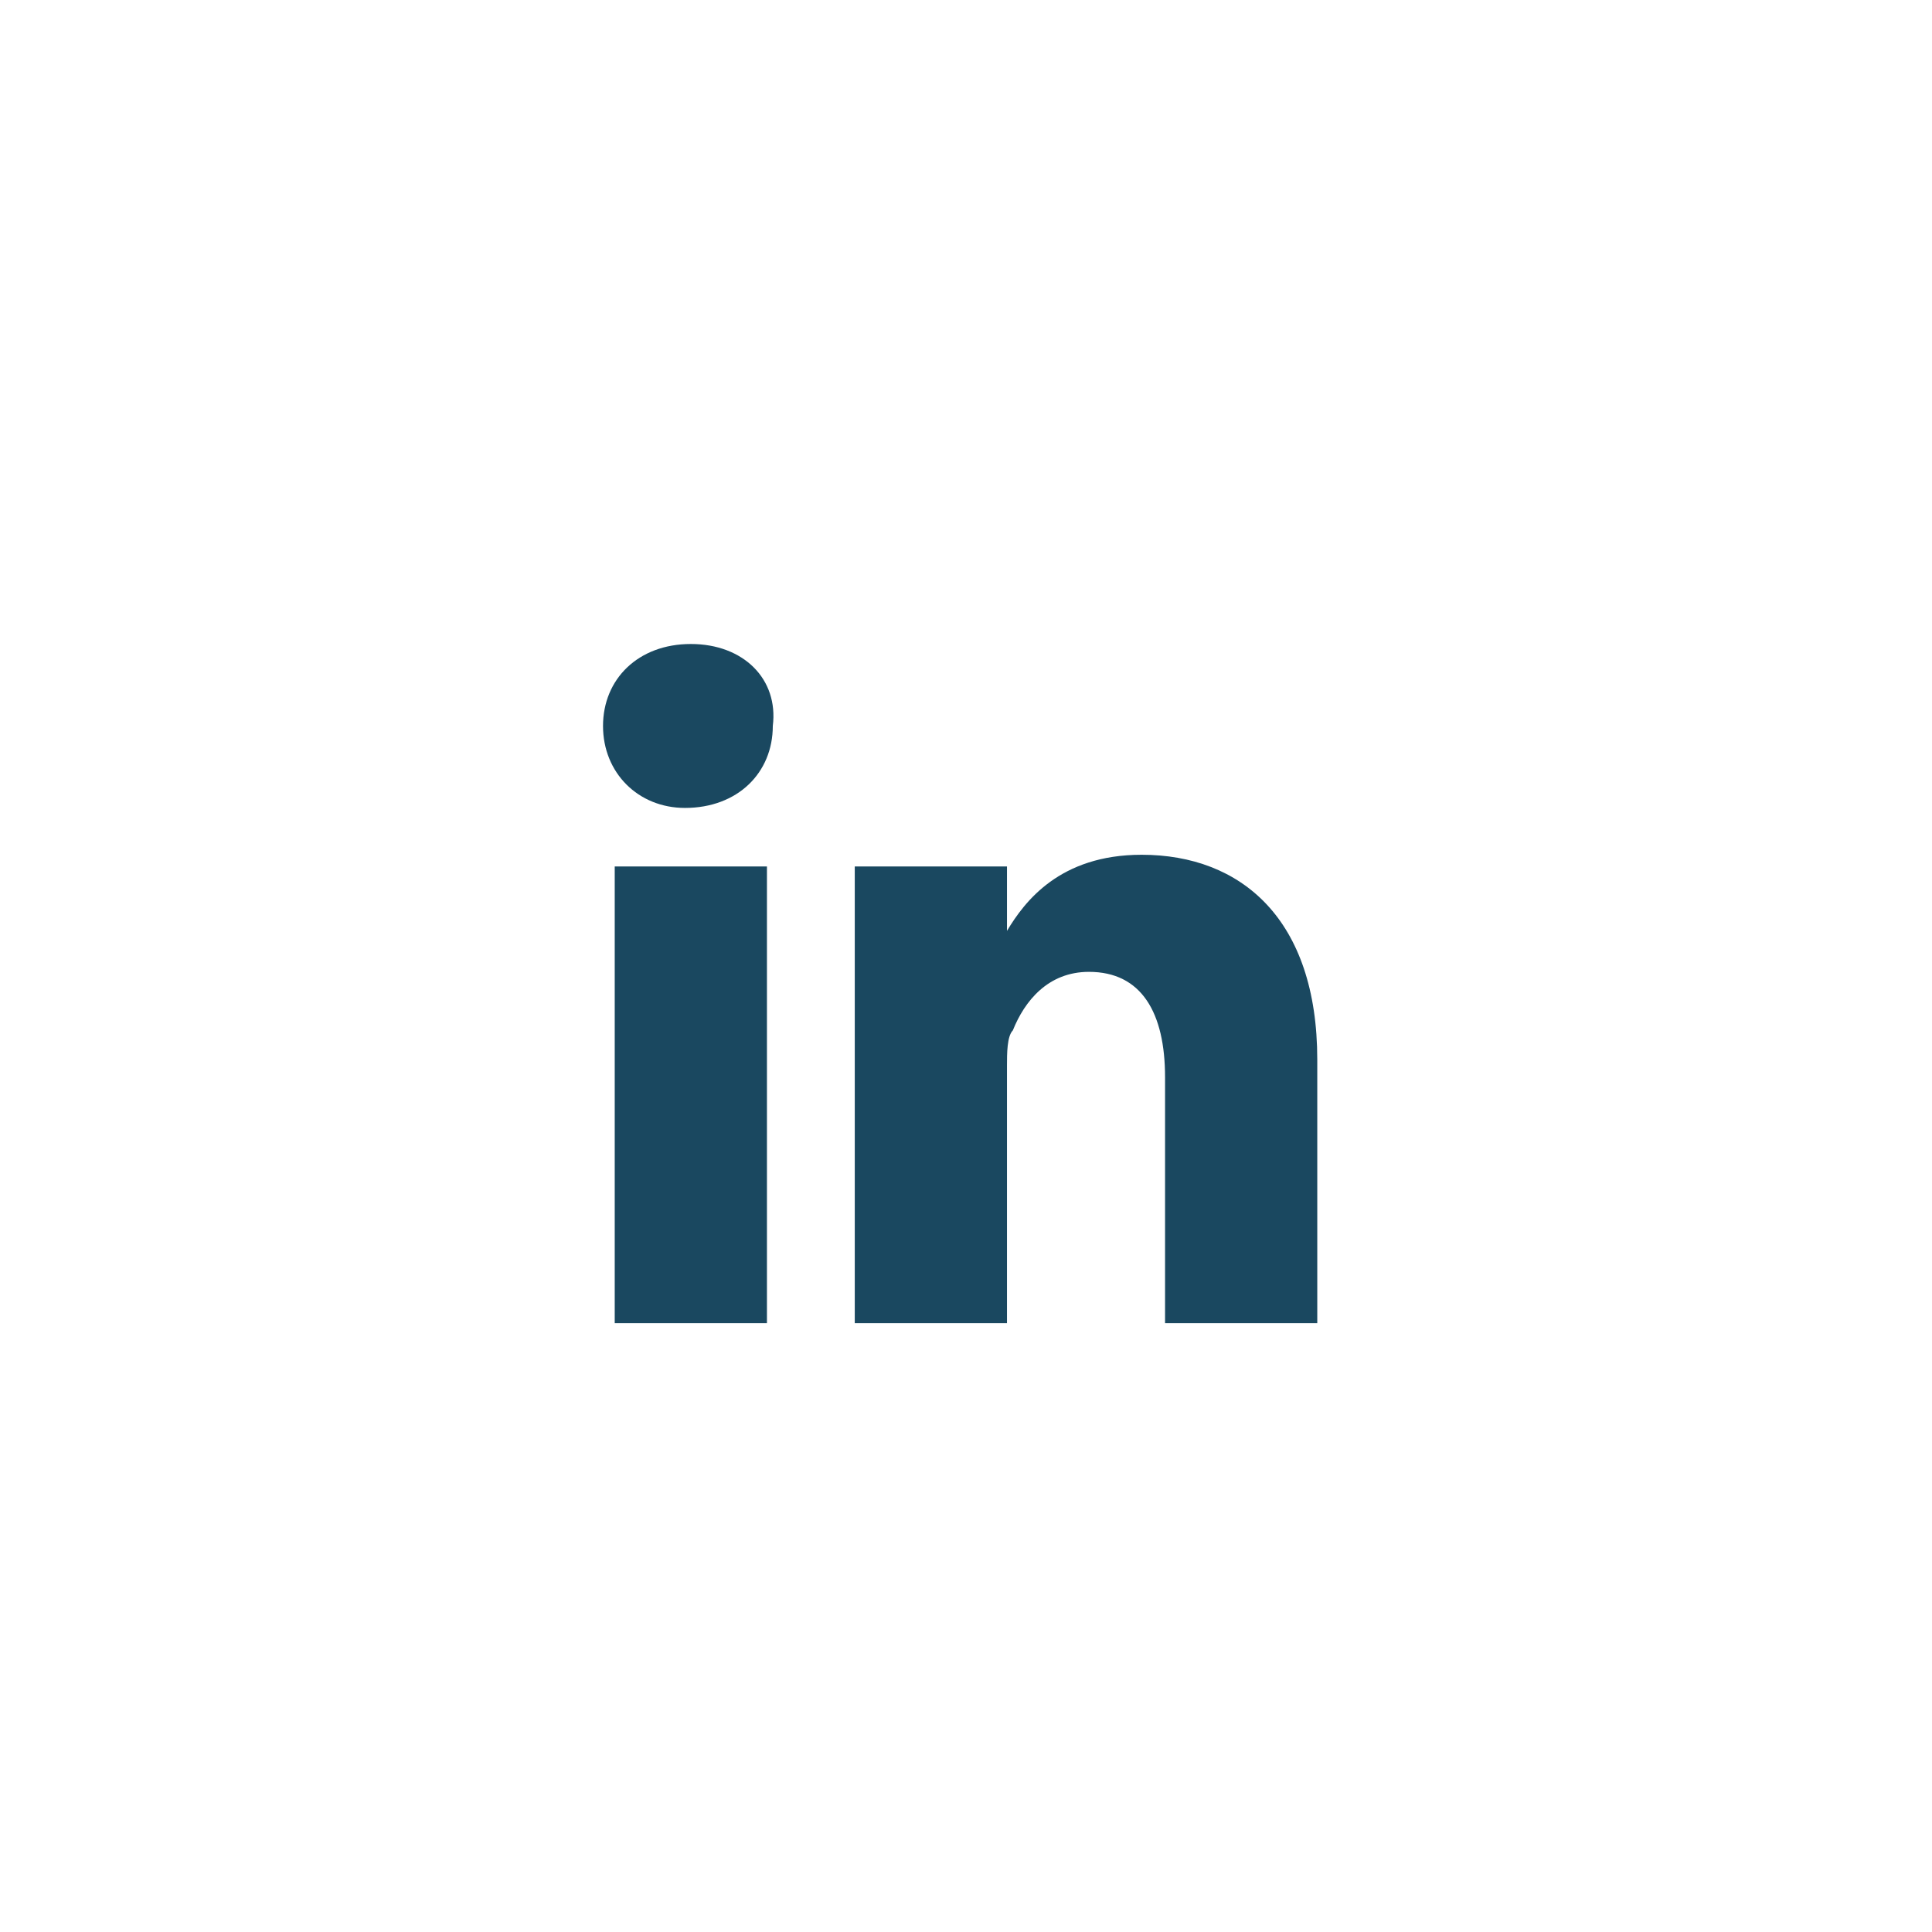
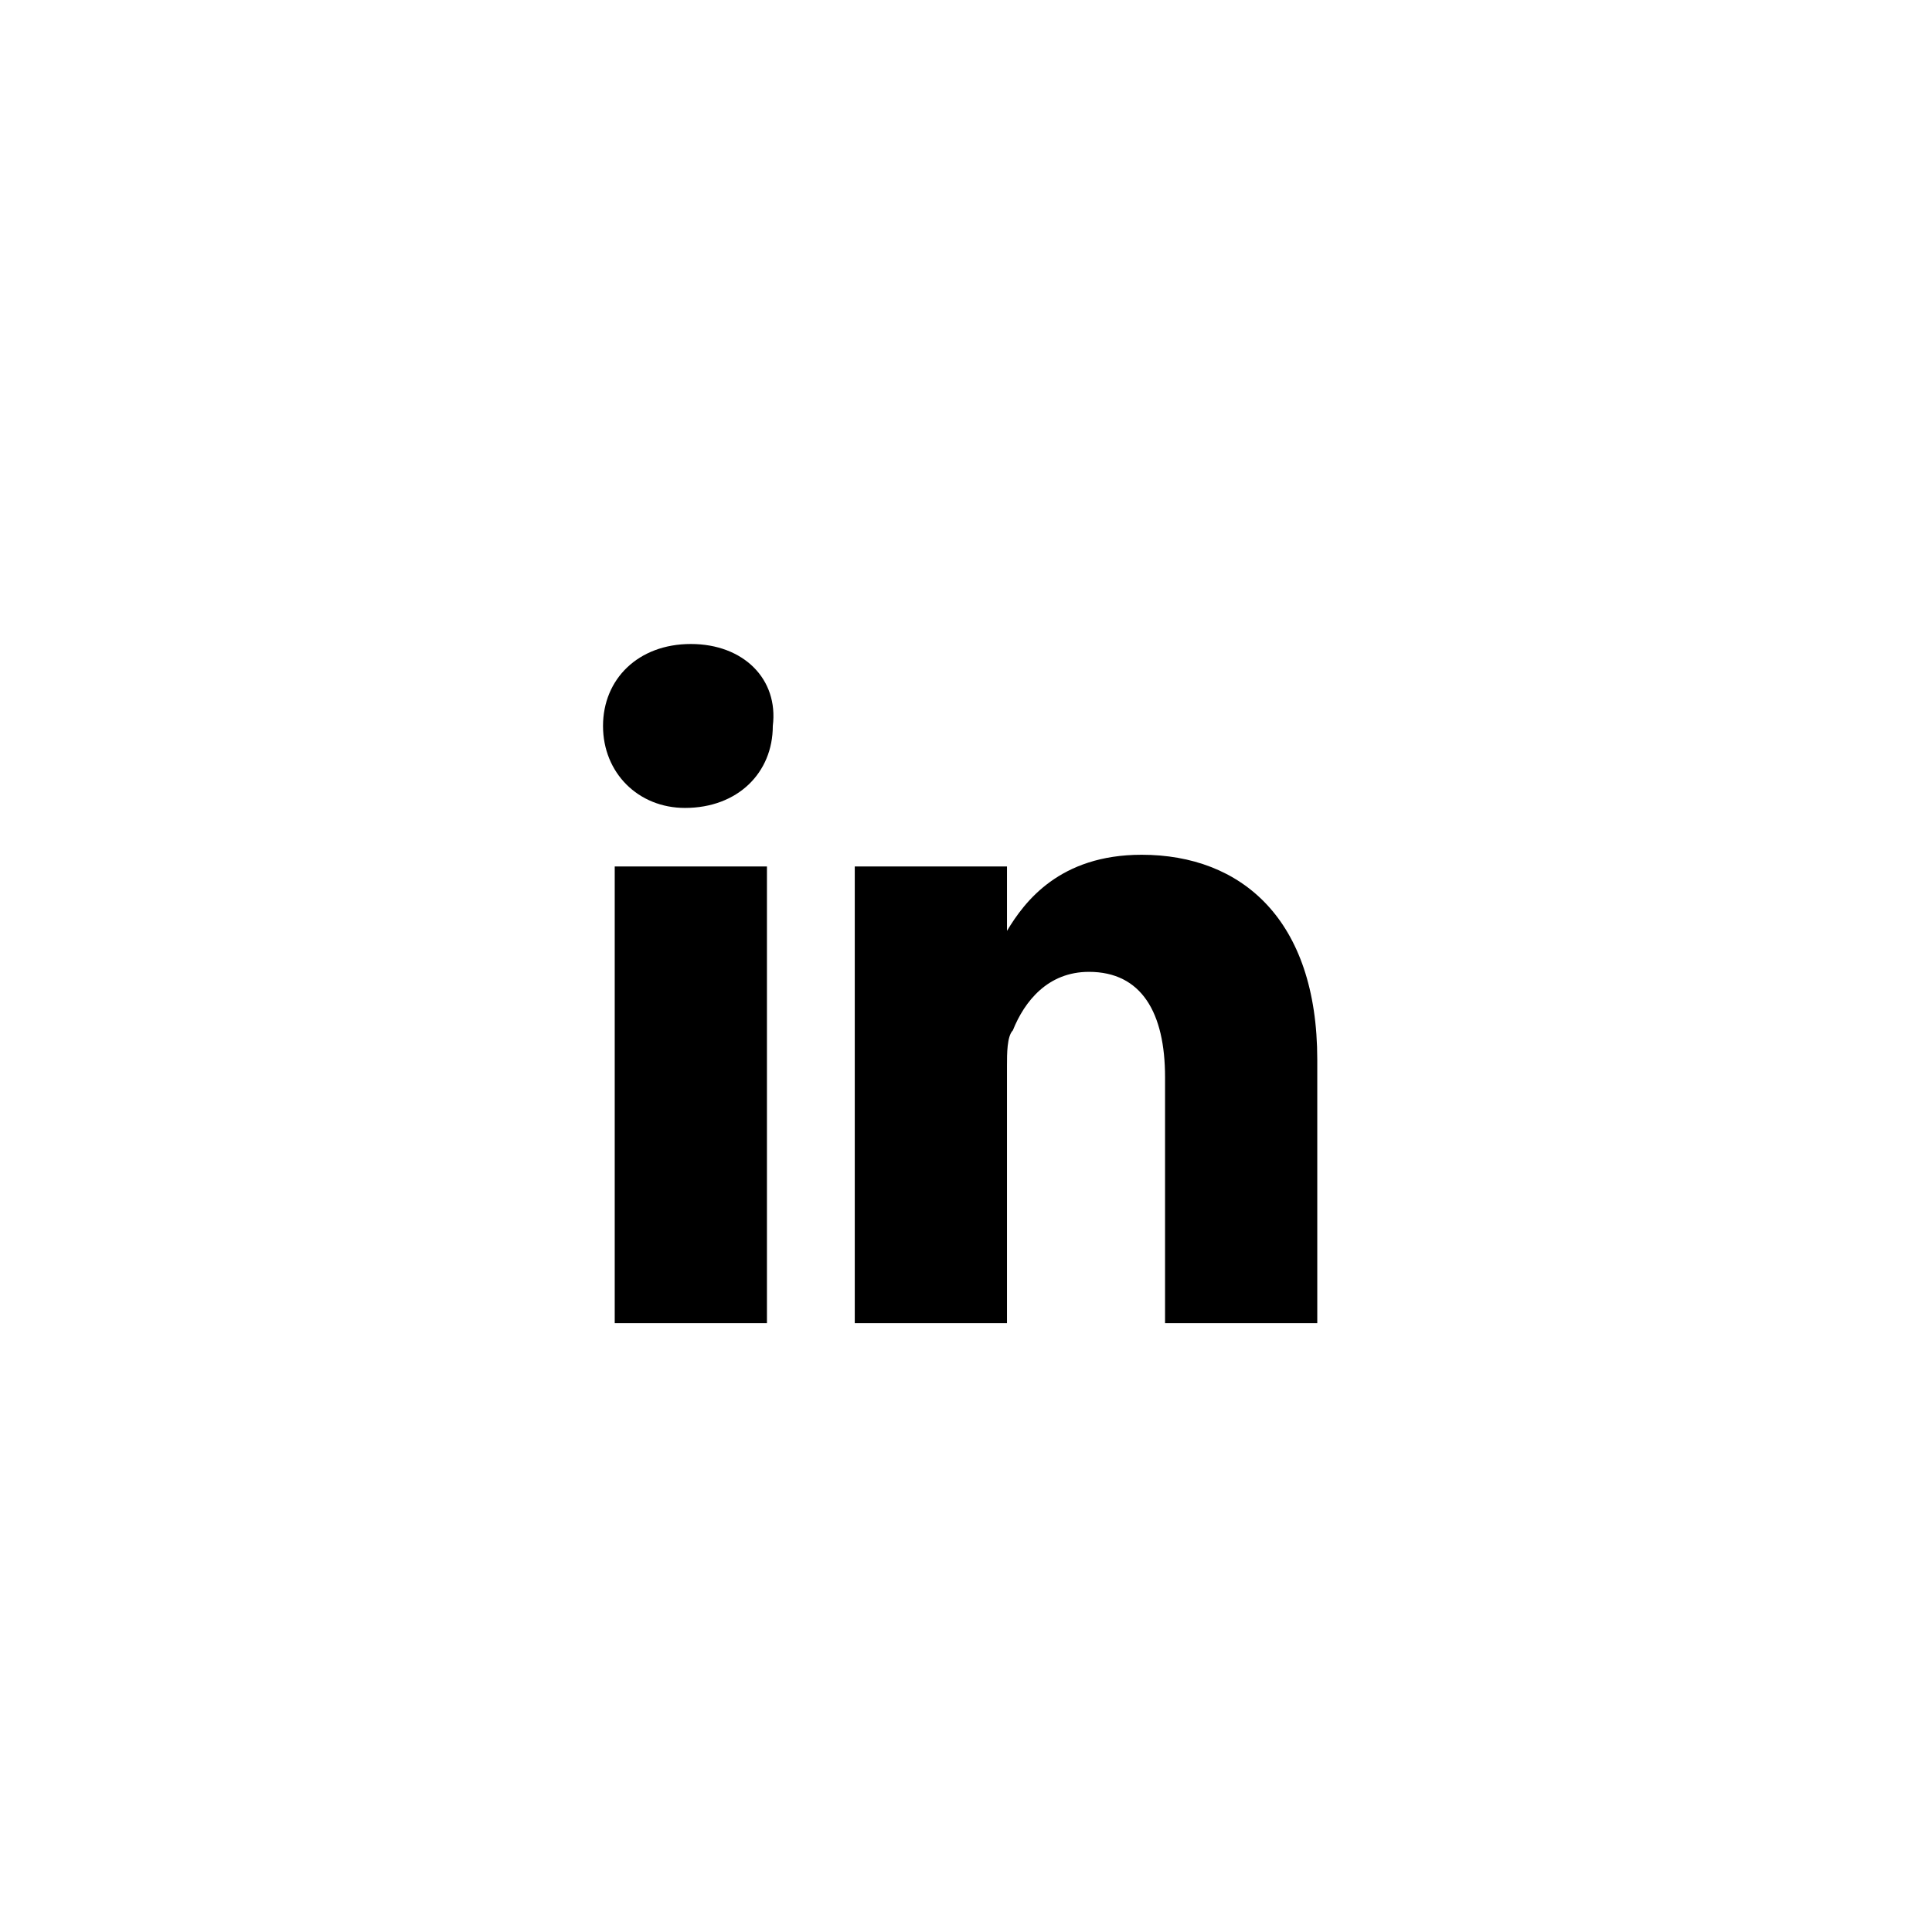
<svg xmlns="http://www.w3.org/2000/svg" version="1.1" id="Layer_1" x="0px" y="0px" viewBox="0 0 33 33" style="enable-background:new 0 0 33 33;" xml:space="preserve">
-   <style type="text/css">
- 	.st0{fill:#1A4860;}
- </style>
  <g id="linkedin">
    <g id="linkedin_3_">
      <g>
-         <path class="st0" d="M10.5,22.6h2.6v-7.8h-2.6V22.6z M11.8,11c-0.9,0-1.5,0.6-1.5,1.4c0,0.8,0.6,1.4,1.4,1.4h0     c0.9,0,1.5-0.6,1.5-1.4C13.3,11.6,12.7,11,11.8,11z M19.5,14.6c-1.4,0-2,0.8-2.3,1.3v0h0c0,0,0,0,0,0v-1.1h-2.6     c0,0.7,0,7.8,0,7.8h2.6v-4.4c0-0.2,0-0.5,0.1-0.6c0.2-0.5,0.6-1,1.3-1c0.9,0,1.3,0.7,1.3,1.8v4.2h2.6v-4.5     C22.5,15.7,21.2,14.6,19.5,14.6z" />
+         <path d="M10.5,22.6h2.6v-7.8h-2.6V22.6z M11.8,11c-0.9,0-1.5,0.6-1.5,1.4c0,0.8,0.6,1.4,1.4,1.4h0     c0.9,0,1.5-0.6,1.5-1.4C13.3,11.6,12.7,11,11.8,11z M19.5,14.6c-1.4,0-2,0.8-2.3,1.3v0h0c0,0,0,0,0,0v-1.1h-2.6     c0,0.7,0,7.8,0,7.8h2.6v-4.4c0-0.2,0-0.5,0.1-0.6c0.2-0.5,0.6-1,1.3-1c0.9,0,1.3,0.7,1.3,1.8v4.2h2.6v-4.5     C22.5,15.7,21.2,14.6,19.5,14.6z" />
      </g>
    </g>
  </g>
</svg>
